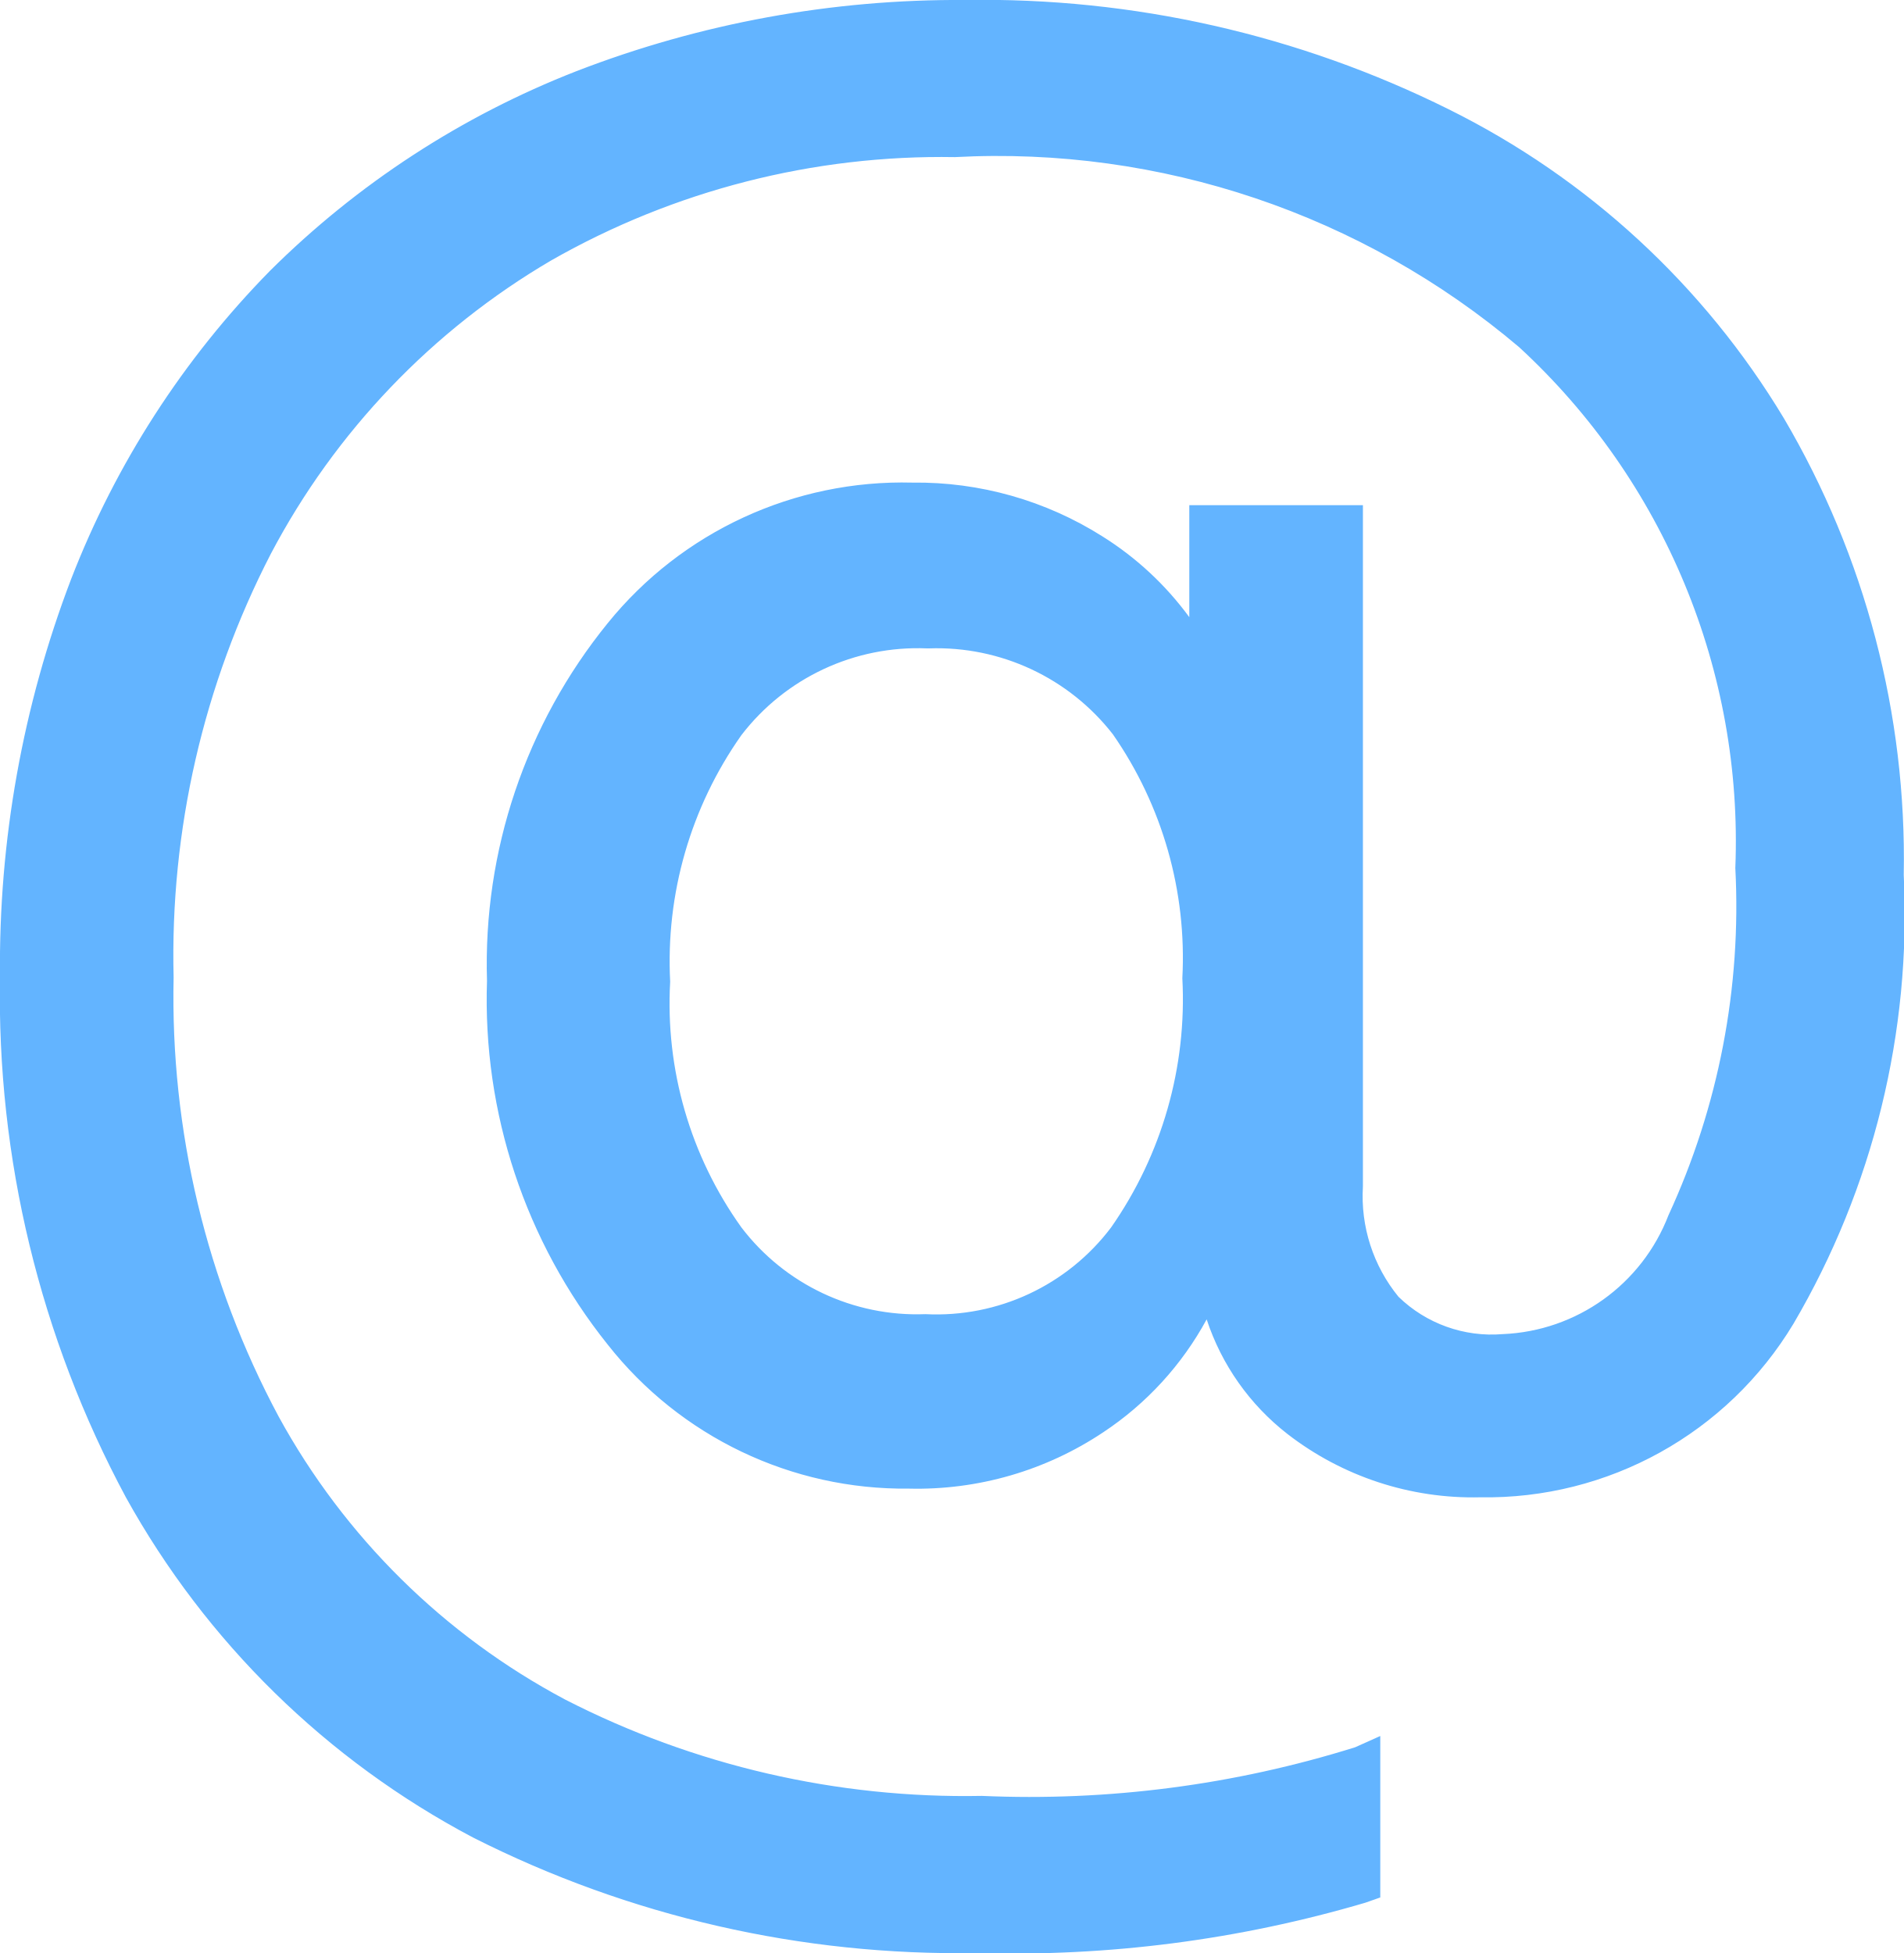
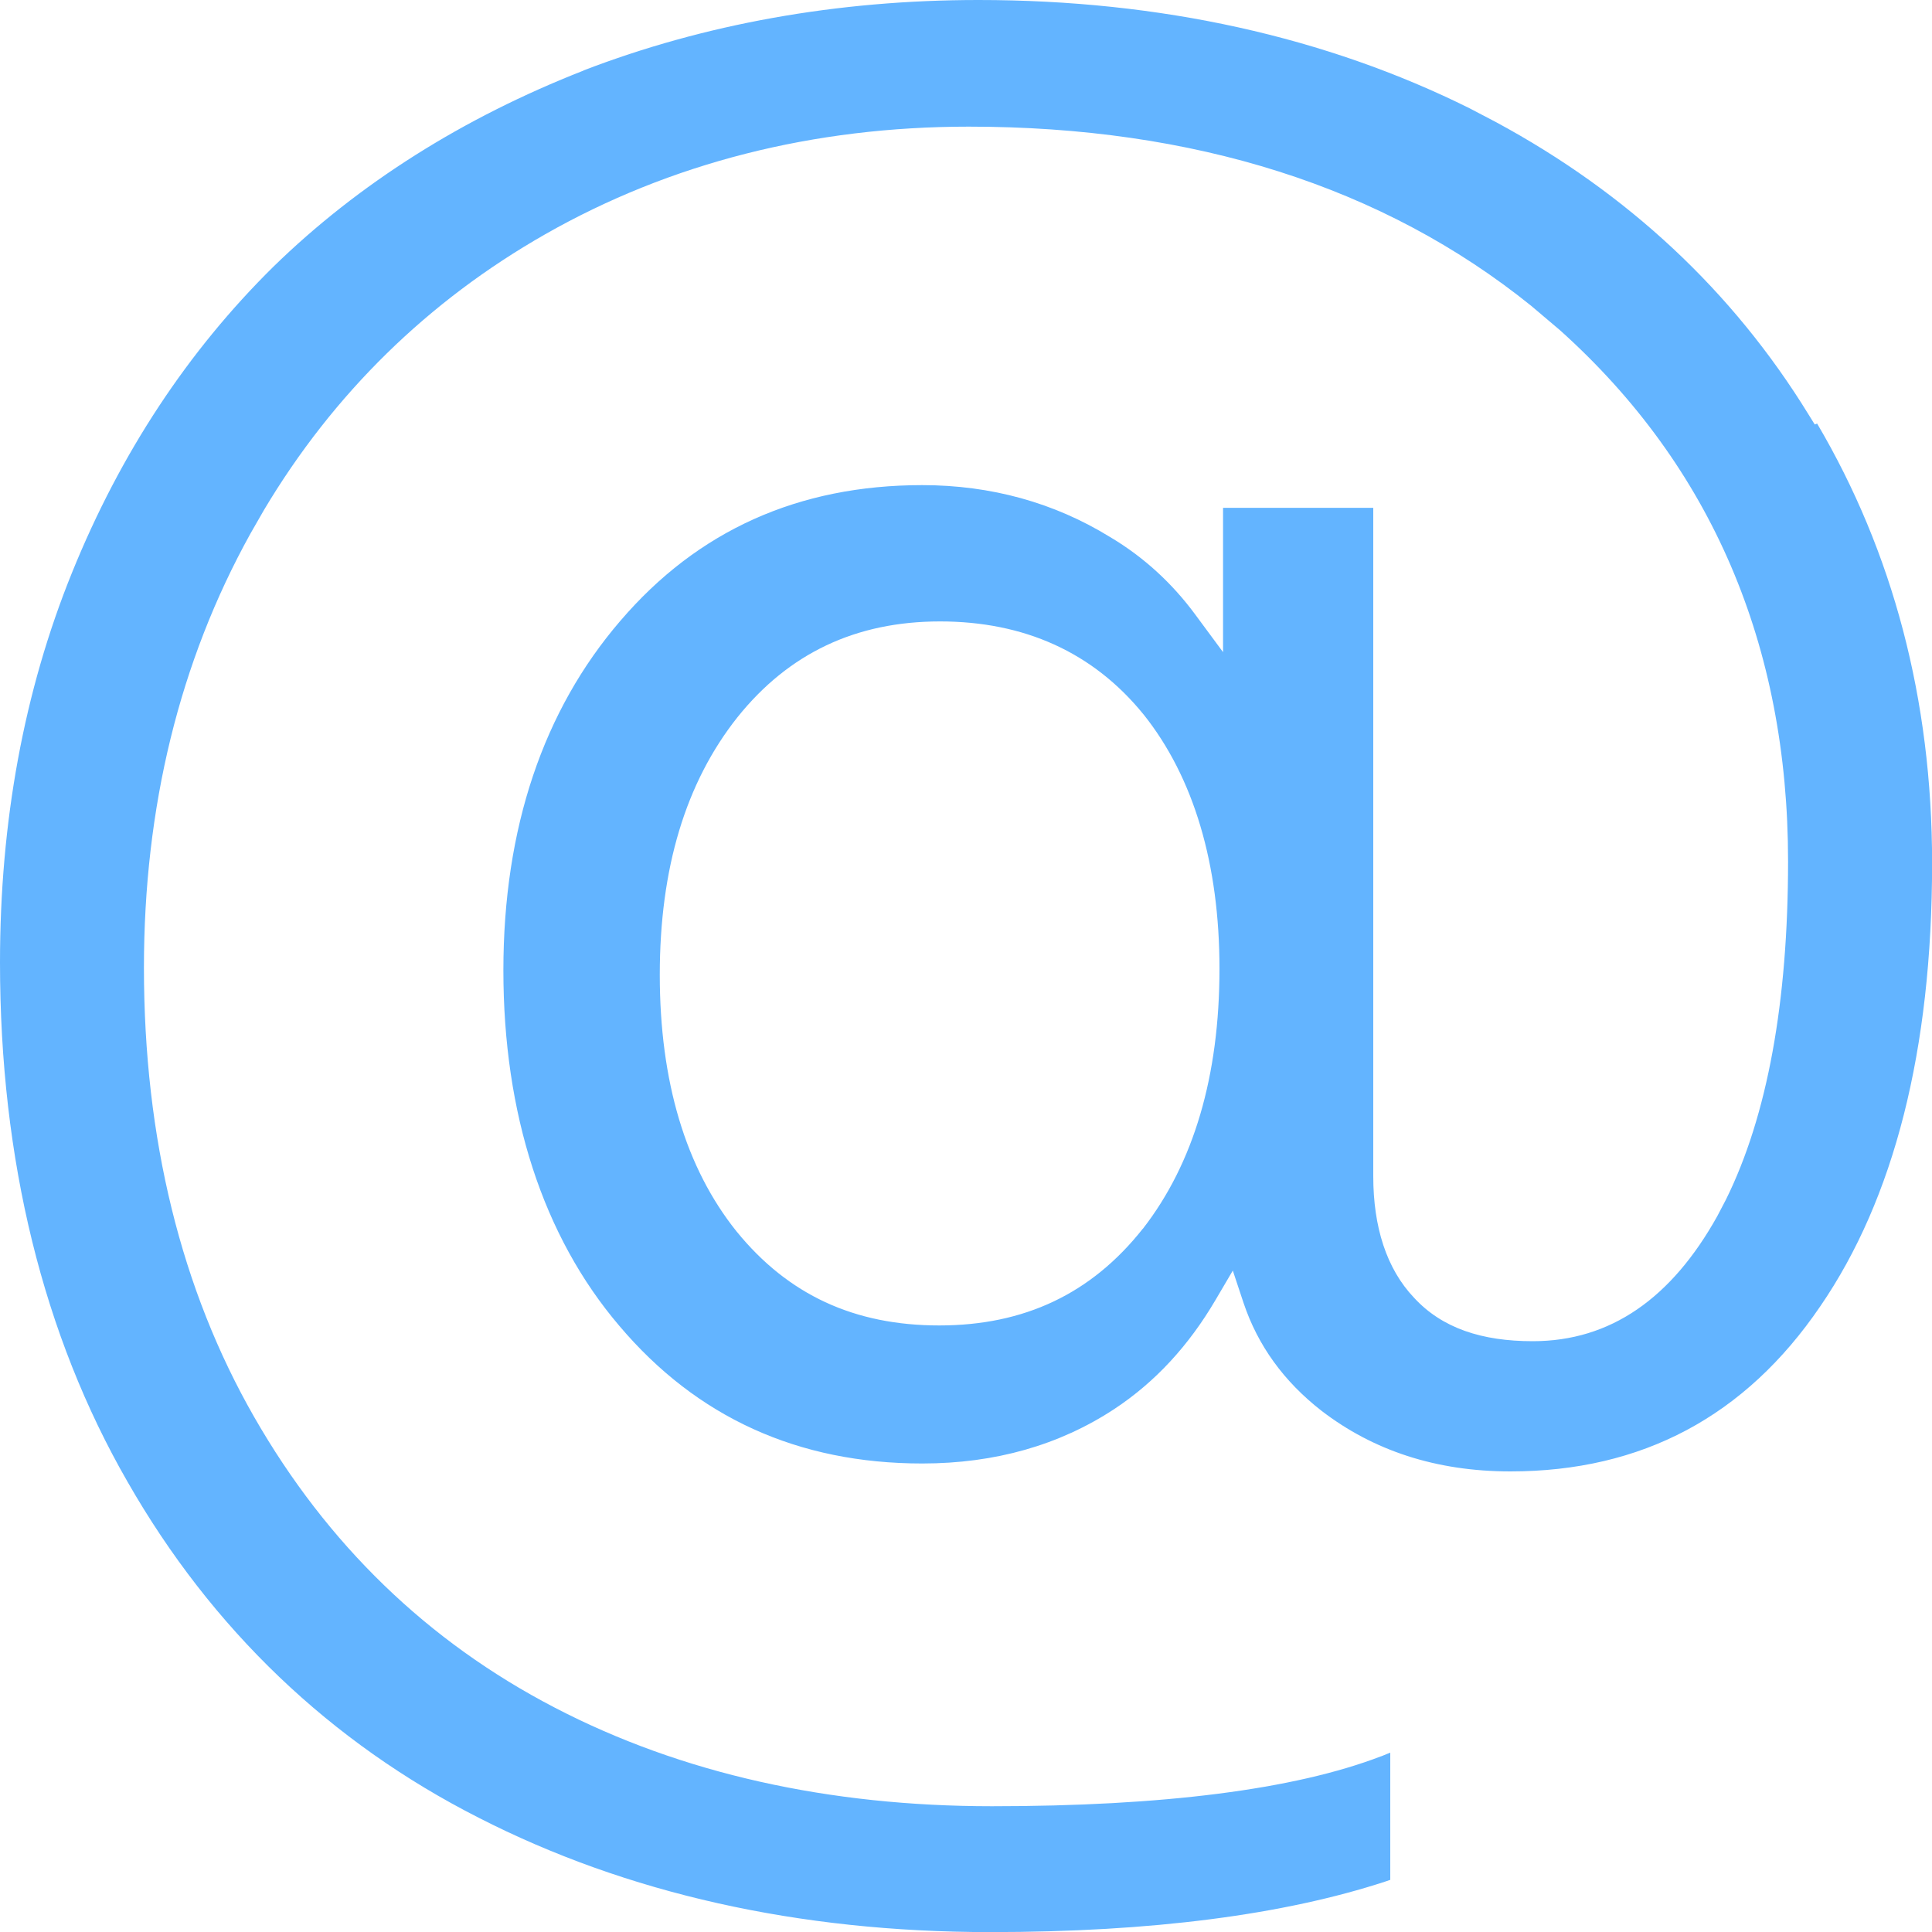
- <svg xmlns="http://www.w3.org/2000/svg" width="21.93" height="22.5" viewBox="0 0 21.93 22.5">
-   <path d="M11.12.25a11.86,11.86,0,0,1,5.46,1.23A9.14,9.14,0,0,1,20.34,5a9.85,9.85,0,0,1,1.34,5.12,9,9,0,0,1-1.23,5A3.88,3.88,0,0,1,17.05,17,3.19,3.19,0,0,1,15,16.29a2.47,2.47,0,0,1-1-1.75h-.09a3.76,3.76,0,0,1-1.36,1.73,3.7,3.7,0,0,1-2.1.61,4.14,4.14,0,0,1-3.33-1.55,6.12,6.12,0,0,1-1.28-4,5.93,5.93,0,0,1,1.29-4,4.15,4.15,0,0,1,3.32-1.53,3.75,3.75,0,0,1,2.06.58,3.11,3.11,0,0,1,1.3,1.55h.09V6.07h1.53v7.6a2.1,2.1,0,0,0,.47,1.44,1.81,1.81,0,0,0,1.39.51,2.39,2.39,0,0,0,2.13-1.47,8.6,8.6,0,0,0,.8-4.1,8,8,0,0,0-2.57-6.14A9.5,9.5,0,0,0,11,1.56,9.28,9.28,0,0,0,6.22,2.8,8.64,8.64,0,0,0,2.9,6.26a10.35,10.35,0,0,0-1.2,5,10.54,10.54,0,0,0,1.24,5.19,8.31,8.31,0,0,0,3.4,3.35,10.32,10.32,0,0,0,4.92,1.14,12.52,12.52,0,0,0,4.39-.58v1.31a13.83,13.83,0,0,1-4.4.58A12,12,0,0,1,5.57,21a9.44,9.44,0,0,1-3.9-3.82A11.87,11.87,0,0,1,.25,11.21a11.92,11.92,0,0,1,.81-4.44A10.1,10.1,0,0,1,3.29,3.29,10,10,0,0,1,6.73,1.06,11.7,11.7,0,0,1,11.12.25Zm-.42,7A2.84,2.84,0,0,0,8.36,8.35a4.76,4.76,0,0,0-.87,3,4.73,4.73,0,0,0,.87,3,2.79,2.79,0,0,0,2.32,1.11A2.79,2.79,0,0,0,13,14.3a4.84,4.84,0,0,0,.87-3,4.63,4.63,0,0,0-.86-3A2.81,2.81,0,0,0,10.7,7.22Z" fill="#63b4ff" />
-   <path d="M11.25,22.5a12.37,12.37,0,0,1-5.8-1.33,9.8,9.8,0,0,1-4-3.92,12.21,12.21,0,0,1-1.45-6A12.46,12.46,0,0,1,.82,6.67,10.45,10.45,0,0,1,3.11,3.12,10.33,10.33,0,0,1,6.64.82,12.18,12.18,0,0,1,11.12,0a12.05,12.05,0,0,1,5.57,1.26,9.35,9.35,0,0,1,3.86,3.56,10,10,0,0,1,1.38,5.26,9.31,9.31,0,0,1-1.27,5.17,4.13,4.13,0,0,1-3.61,2,3.49,3.49,0,0,1-2.22-.73,2.77,2.77,0,0,1-.93-1.32,3.64,3.64,0,0,1-1.19,1.3,3.86,3.86,0,0,1-2.24.65A4.35,4.35,0,0,1,7,15.49,6.36,6.36,0,0,1,5.61,11.3,6.23,6.23,0,0,1,7,7.18a4.37,4.37,0,0,1,3.51-1.62,4,4,0,0,1,2.19.62,3.62,3.62,0,0,1,1,.93V5.82h2v7.85a1.83,1.83,0,0,0,.41,1.27,1.54,1.54,0,0,0,1.2.43A2.14,2.14,0,0,0,19.22,14a8.49,8.49,0,0,0,.77-4,7.74,7.74,0,0,0-2.49-6A9.29,9.29,0,0,0,11,1.81,9.07,9.07,0,0,0,6.35,3,8.52,8.52,0,0,0,3.12,6.38,10.09,10.09,0,0,0,2,11.26a10.24,10.24,0,0,0,1.21,5.06,8.09,8.09,0,0,0,3.3,3.26,10.09,10.09,0,0,0,4.8,1.11,12.55,12.55,0,0,0,4.3-.56L15.9,20v1.86l-.17.06A14.34,14.34,0,0,1,11.25,22.5ZM11.12.5a11.37,11.37,0,0,0-4.29.79A9.85,9.85,0,0,0,3.46,3.47,10,10,0,0,0,1.29,6.86,11.85,11.85,0,0,0,.5,11.21,11.65,11.65,0,0,0,1.89,17a9.2,9.2,0,0,0,3.79,3.73A11.91,11.91,0,0,0,11.25,22a14.18,14.18,0,0,0,4.15-.51v-.77a14.48,14.48,0,0,1-4.14.47,10.62,10.62,0,0,1-5-1.17,8.52,8.52,0,0,1-3.49-3.45,10.67,10.67,0,0,1-1.28-5.31A10.59,10.59,0,0,1,2.68,6.14,9,9,0,0,1,6.09,2.58,9.66,9.66,0,0,1,11,1.31a9.78,9.78,0,0,1,6.84,2.42,8.21,8.21,0,0,1,2.65,6.32,9,9,0,0,1-.83,4.22,2.63,2.63,0,0,1-2.35,1.6,2.06,2.06,0,0,1-1.57-.59,2.29,2.29,0,0,1-.54-1.61V6.32h-1V8.19h-.52L13.59,8A2.85,2.85,0,0,0,12.4,6.6a3.55,3.55,0,0,0-1.93-.54A3.87,3.87,0,0,0,7.34,7.5a5.76,5.76,0,0,0-1.23,3.8,5.85,5.85,0,0,0,1.23,3.87,3.83,3.83,0,0,0,3.13,1.45,3.37,3.37,0,0,0,2-.56,3.53,3.53,0,0,0,1.27-1.62l.06-.15h.49l0,.22a2.26,2.26,0,0,0,.87,1.59,3,3,0,0,0,1.91.62A3.61,3.61,0,0,0,20.24,15a8.75,8.75,0,0,0,1.19-4.89,9.56,9.56,0,0,0-1.31-5A8.89,8.89,0,0,0,16.47,1.7,11.67,11.67,0,0,0,11.12.5Zm-.44,15.19a3.07,3.07,0,0,1-2.52-1.21,5,5,0,0,1-.92-3.14A5,5,0,0,1,8.17,8.2,3,3,0,0,1,10.7,7a3.06,3.06,0,0,1,2.53,1.19,5,5,0,0,1,.91,3.12,5.12,5.12,0,0,1-.92,3.17A3.05,3.05,0,0,1,10.68,15.69Zm0-8.22a2.56,2.56,0,0,0-2.14,1,4.52,4.52,0,0,0-.82,2.84,4.43,4.43,0,0,0,.82,2.83,2.54,2.54,0,0,0,2.12,1,2.52,2.52,0,0,0,2.14-1,4.59,4.59,0,0,0,.82-2.87,4.51,4.51,0,0,0-.8-2.81A2.57,2.57,0,0,0,10.7,7.47Z" fill="#63b4ff" />
+ <svg xmlns="http://www.w3.org/2000/svg" width="20" height="20" viewBox="0 0 20 20" fill="none">
+   <path fill-rule="evenodd" clip-rule="evenodd" d="M12.874 13.49C13.021 13.927 13.288 14.299 13.681 14.605C14.215 15.015 14.864 15.232 15.636 15.232C16.998 15.232 18.068 14.662 18.844 13.522C19.606 12.411 20.001 10.875 20.001 8.935C20.001 7.238 19.594 5.715 18.811 4.385L18.786 4.394L18.719 4.286C17.937 3.015 16.851 2.001 15.488 1.265L15.213 1.121C13.729 0.383 12.014 0 10.129 0C8.667 4.70144e-05 7.289 0.249 6.041 0.729L6.042 0.73C4.793 1.219 3.71 1.902 2.829 2.762C1.948 3.631 1.248 4.688 0.747 5.924C0.246 7.158 0 8.511 0 9.964C5.63447e-05 12.009 0.448 13.823 1.32 15.339C2.193 16.866 3.42 18.037 4.955 18.817C6.484 19.599 8.264 20.001 10.25 20.001C11.924 20.001 13.294 19.821 14.346 19.476L14.392 19.46V18.143L14.299 18.181H14.297C13.399 18.526 12.033 18.698 10.269 18.698C8.581 18.698 7.055 18.36 5.742 17.677C4.427 16.994 3.387 15.987 2.632 14.67C1.875 13.35 1.49 11.785 1.49 10.018C1.49 8.359 1.857 6.85 2.593 5.523L2.733 5.279C3.45 4.076 4.431 3.116 5.644 2.425C6.938 1.688 8.419 1.311 10.028 1.311C12.357 1.311 14.319 1.931 15.851 3.166L16.152 3.421C17.715 4.826 18.51 6.678 18.51 8.916C18.51 10.368 18.297 11.55 17.866 12.42L17.777 12.59C17.304 13.438 16.674 13.884 15.867 13.884C15.341 13.884 14.929 13.75 14.638 13.434C14.352 13.133 14.216 12.699 14.216 12.177V5.257H12.661V6.751L12.369 6.356C12.14 6.047 11.851 5.773 11.491 5.559L11.489 5.558C10.914 5.204 10.259 5.022 9.547 5.022C8.268 5.022 7.222 5.491 6.421 6.428L6.42 6.429C5.627 7.352 5.211 8.568 5.211 10.045C5.211 11.525 5.618 12.795 6.412 13.726C7.213 14.672 8.26 15.15 9.547 15.15C10.305 15.15 10.968 14.958 11.531 14.589C11.961 14.306 12.306 13.928 12.582 13.459L12.762 13.153L12.874 13.49ZM11.831 12.72C12.358 12.042 12.624 11.137 12.624 10.028C12.624 8.946 12.358 8.048 11.839 7.397L11.838 7.396C11.314 6.75 10.599 6.433 9.731 6.433C8.86 6.433 8.165 6.762 7.634 7.425C7.097 8.102 6.83 8.99 6.83 10.091C6.83 11.191 7.096 12.088 7.625 12.748L7.626 12.749C8.158 13.403 8.843 13.721 9.723 13.721C10.603 13.721 11.298 13.393 11.83 12.72L11.831 12.72Z" fill="#63B4FF" />
</svg>
